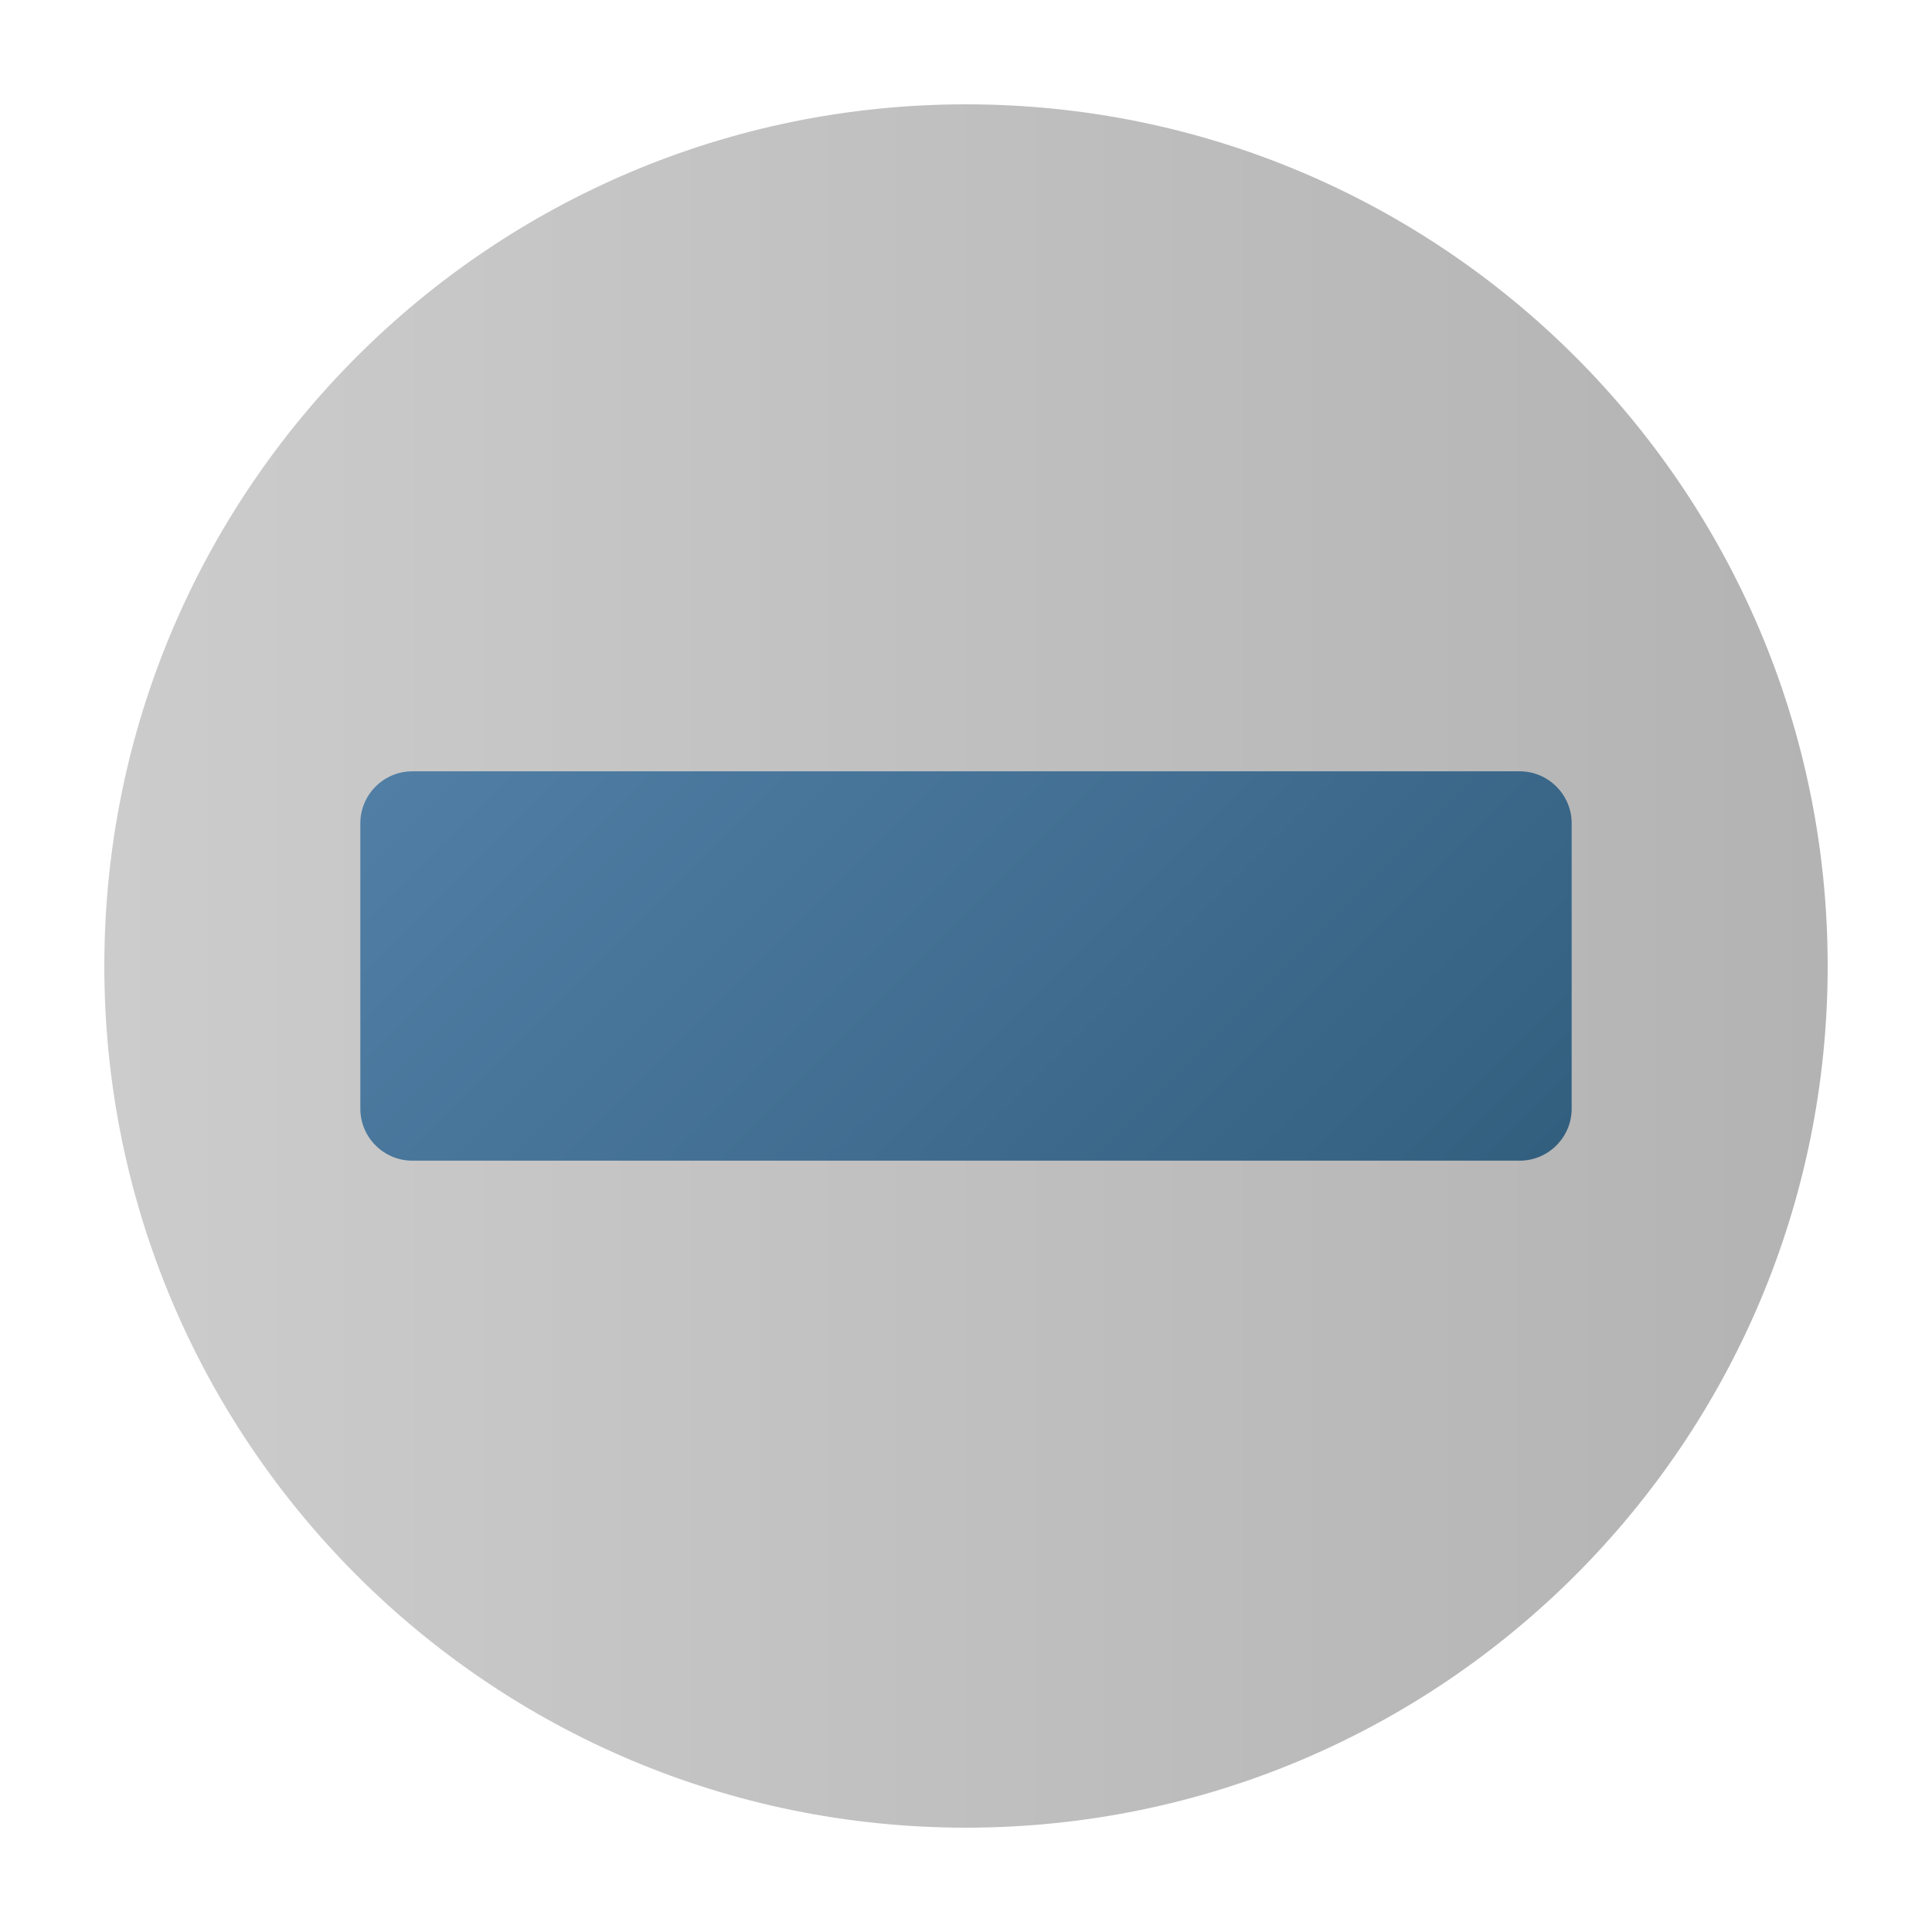
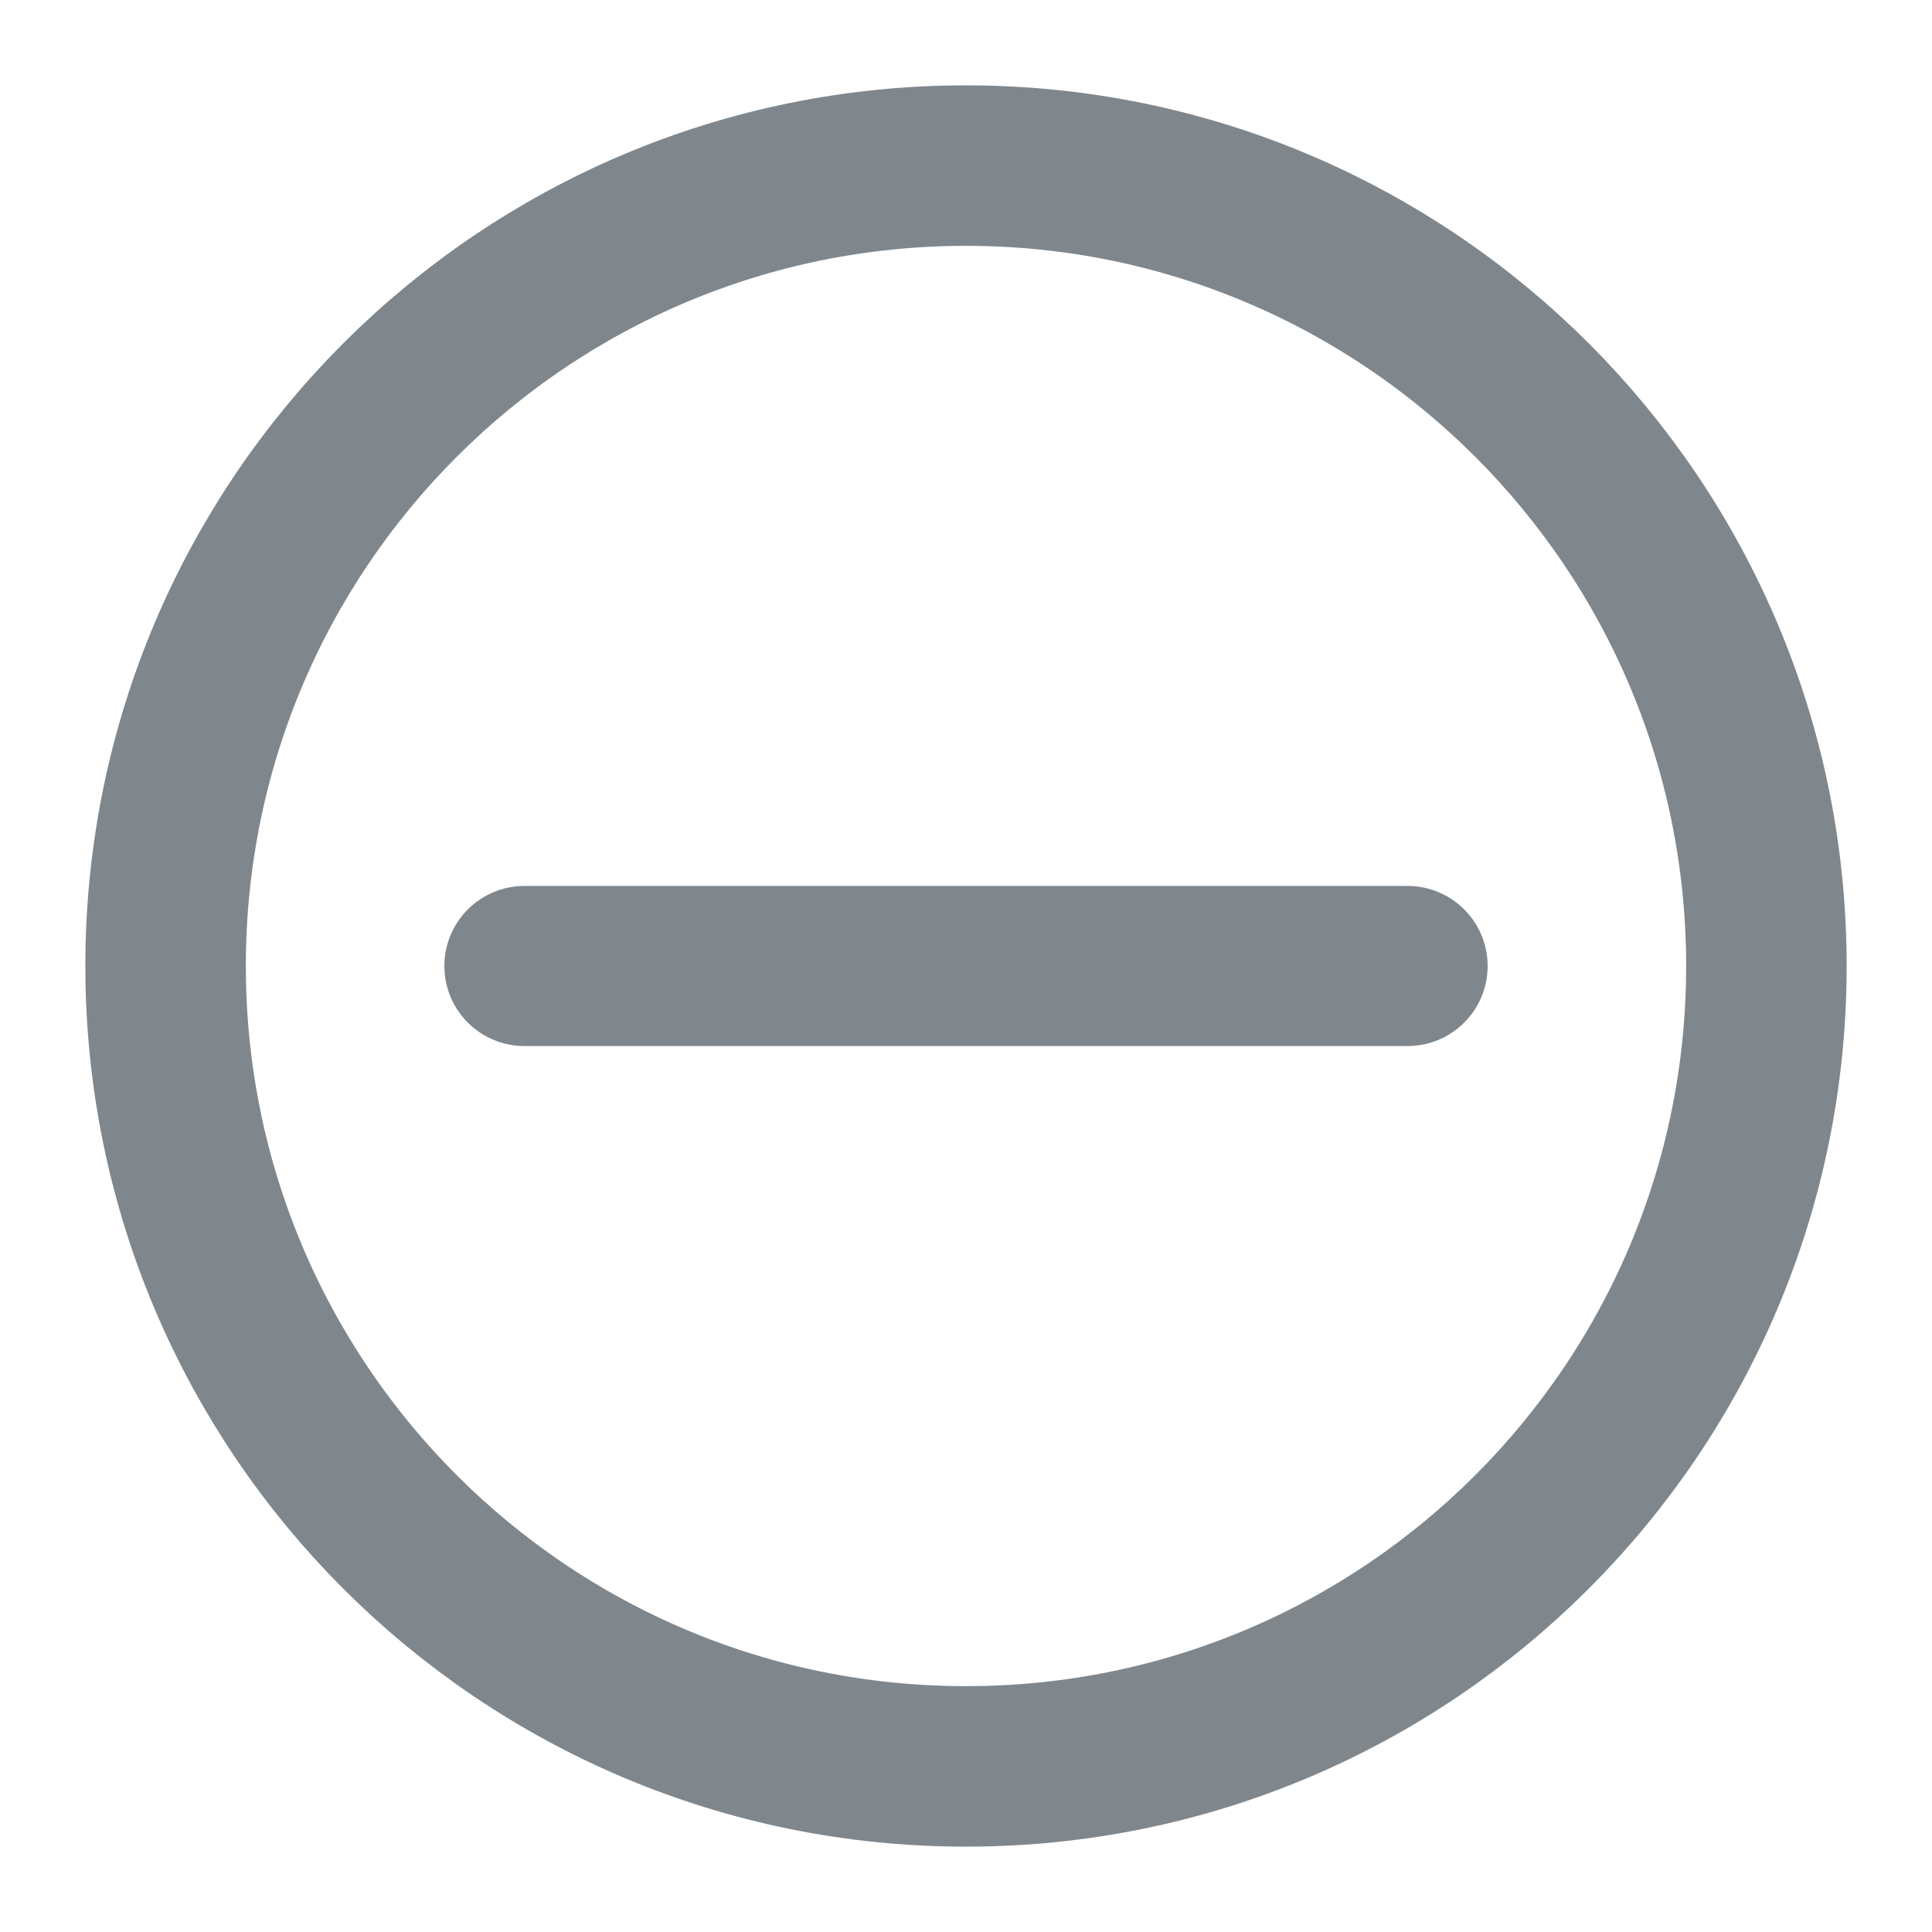
- <svg xmlns="http://www.w3.org/2000/svg" width="14" height="14" viewBox="0 0 500 500">
-   <linearGradient id="a" gradientUnits="userSpaceOnUse" x1="27" y1="250" x2="473" y2="250">
-     <stop offset="0" stop-color="#CCC" />
-     <stop offset="1" stop-color="#b3b3b3" />
-   </linearGradient>
-   <circle fill="url(#a)" cx="250" cy="250" r="223" />
-   <linearGradient id="b" gradientUnits="userSpaceOnUse" x1="150.384" y1="150.384" x2="349.616" y2="349.615">
-     <stop offset="0" stop-color="#507ea5" />
-     <stop offset="1" stop-color="#335f7f" />
-   </linearGradient>
-   <path fill="url(#b)" d="M393.308 199.617H106.69c-7.39 0-13.434 6.05-13.434 13.438v73.893c0 7.39 6.045 13.432 13.435 13.432h286.617c7.39 0 13.436-6.043 13.436-13.432v-73.893c0-7.39-6.045-13.438-13.435-13.438z" />
+ <svg xmlns="http://www.w3.org/2000/svg" version="1.1" id="Ebene_1" x="0px" y="0px" width="14px" height="14px" viewBox="0 0 14 14" style="enable-background:new 0 0 14 14;" xml:space="preserve">
+   <style type="text/css">
+ 	.st0{fill:none;stroke:#7F878D;stroke-width:1.163;stroke-linecap:round;stroke-linejoin:round;}
+ 	.st1{fill:none;stroke:#7F878D;stroke-width:1.16;stroke-linecap:round;stroke-linejoin:round;}
+ </style>
+   <circle class="st0" cx="7" cy="7" r="5.8" />
+   <line class="st1" x1="3.8" y1="7" x2="10.2" y2="7" />
</svg>
